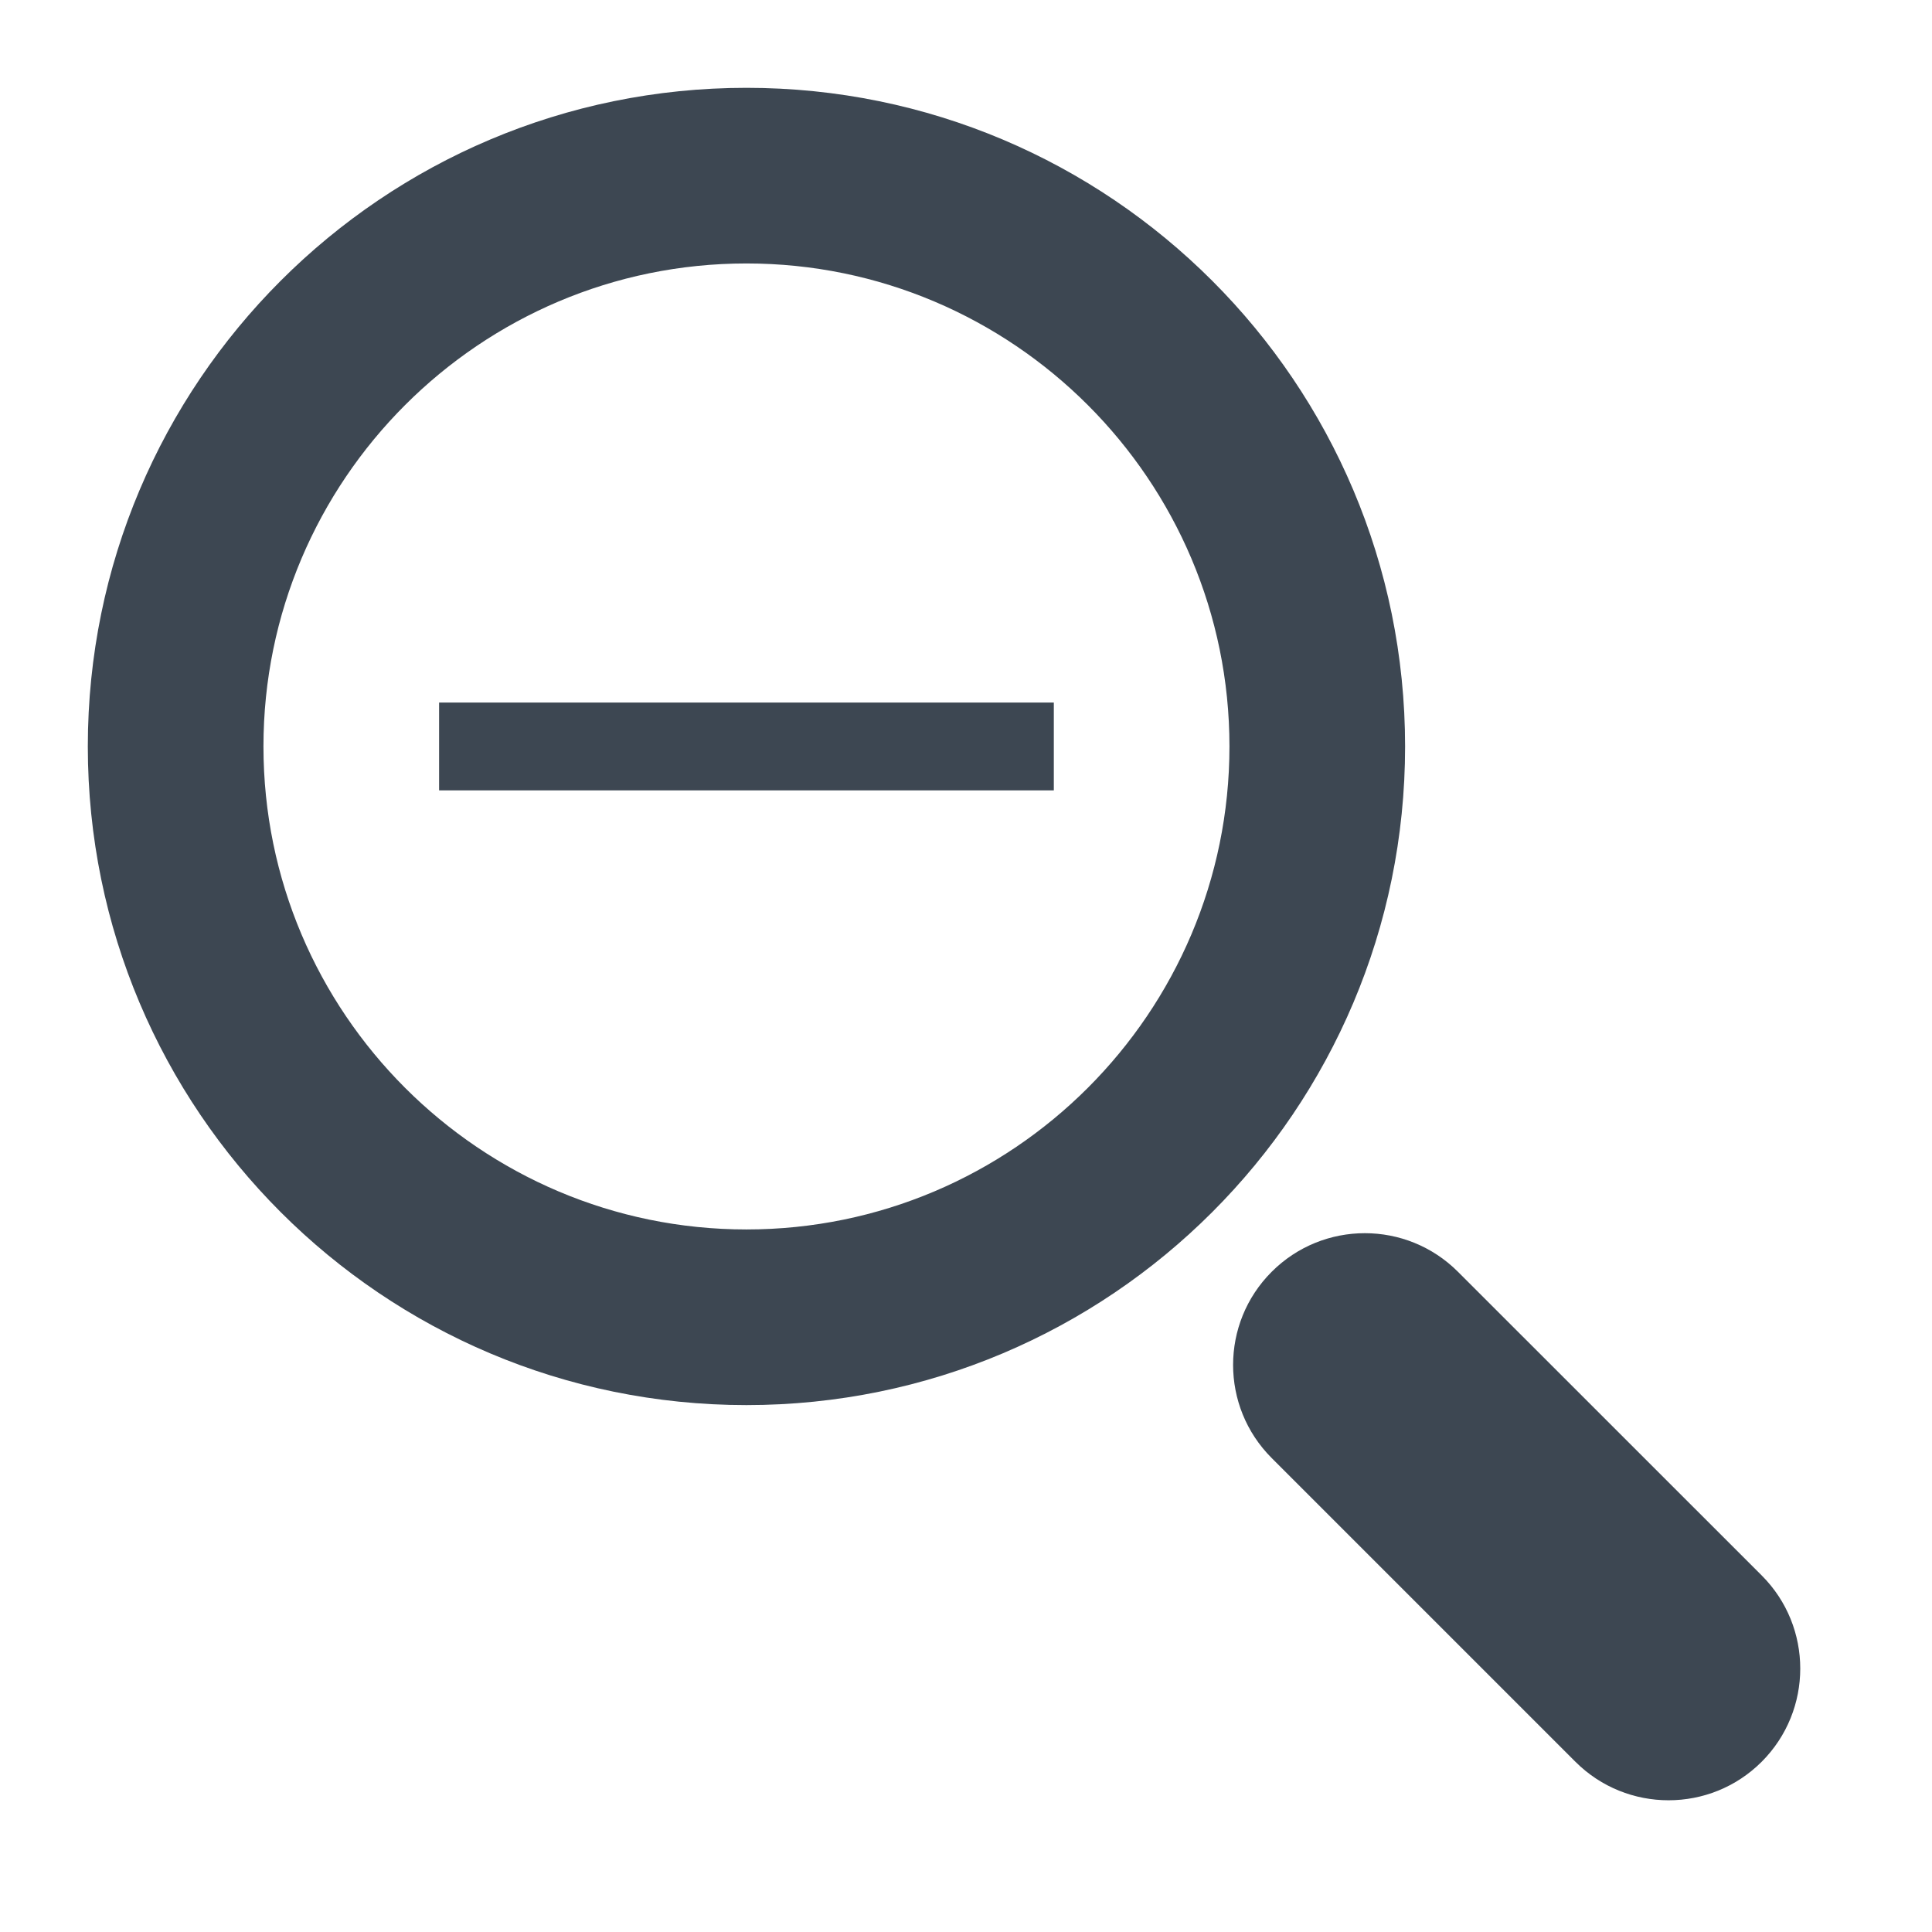
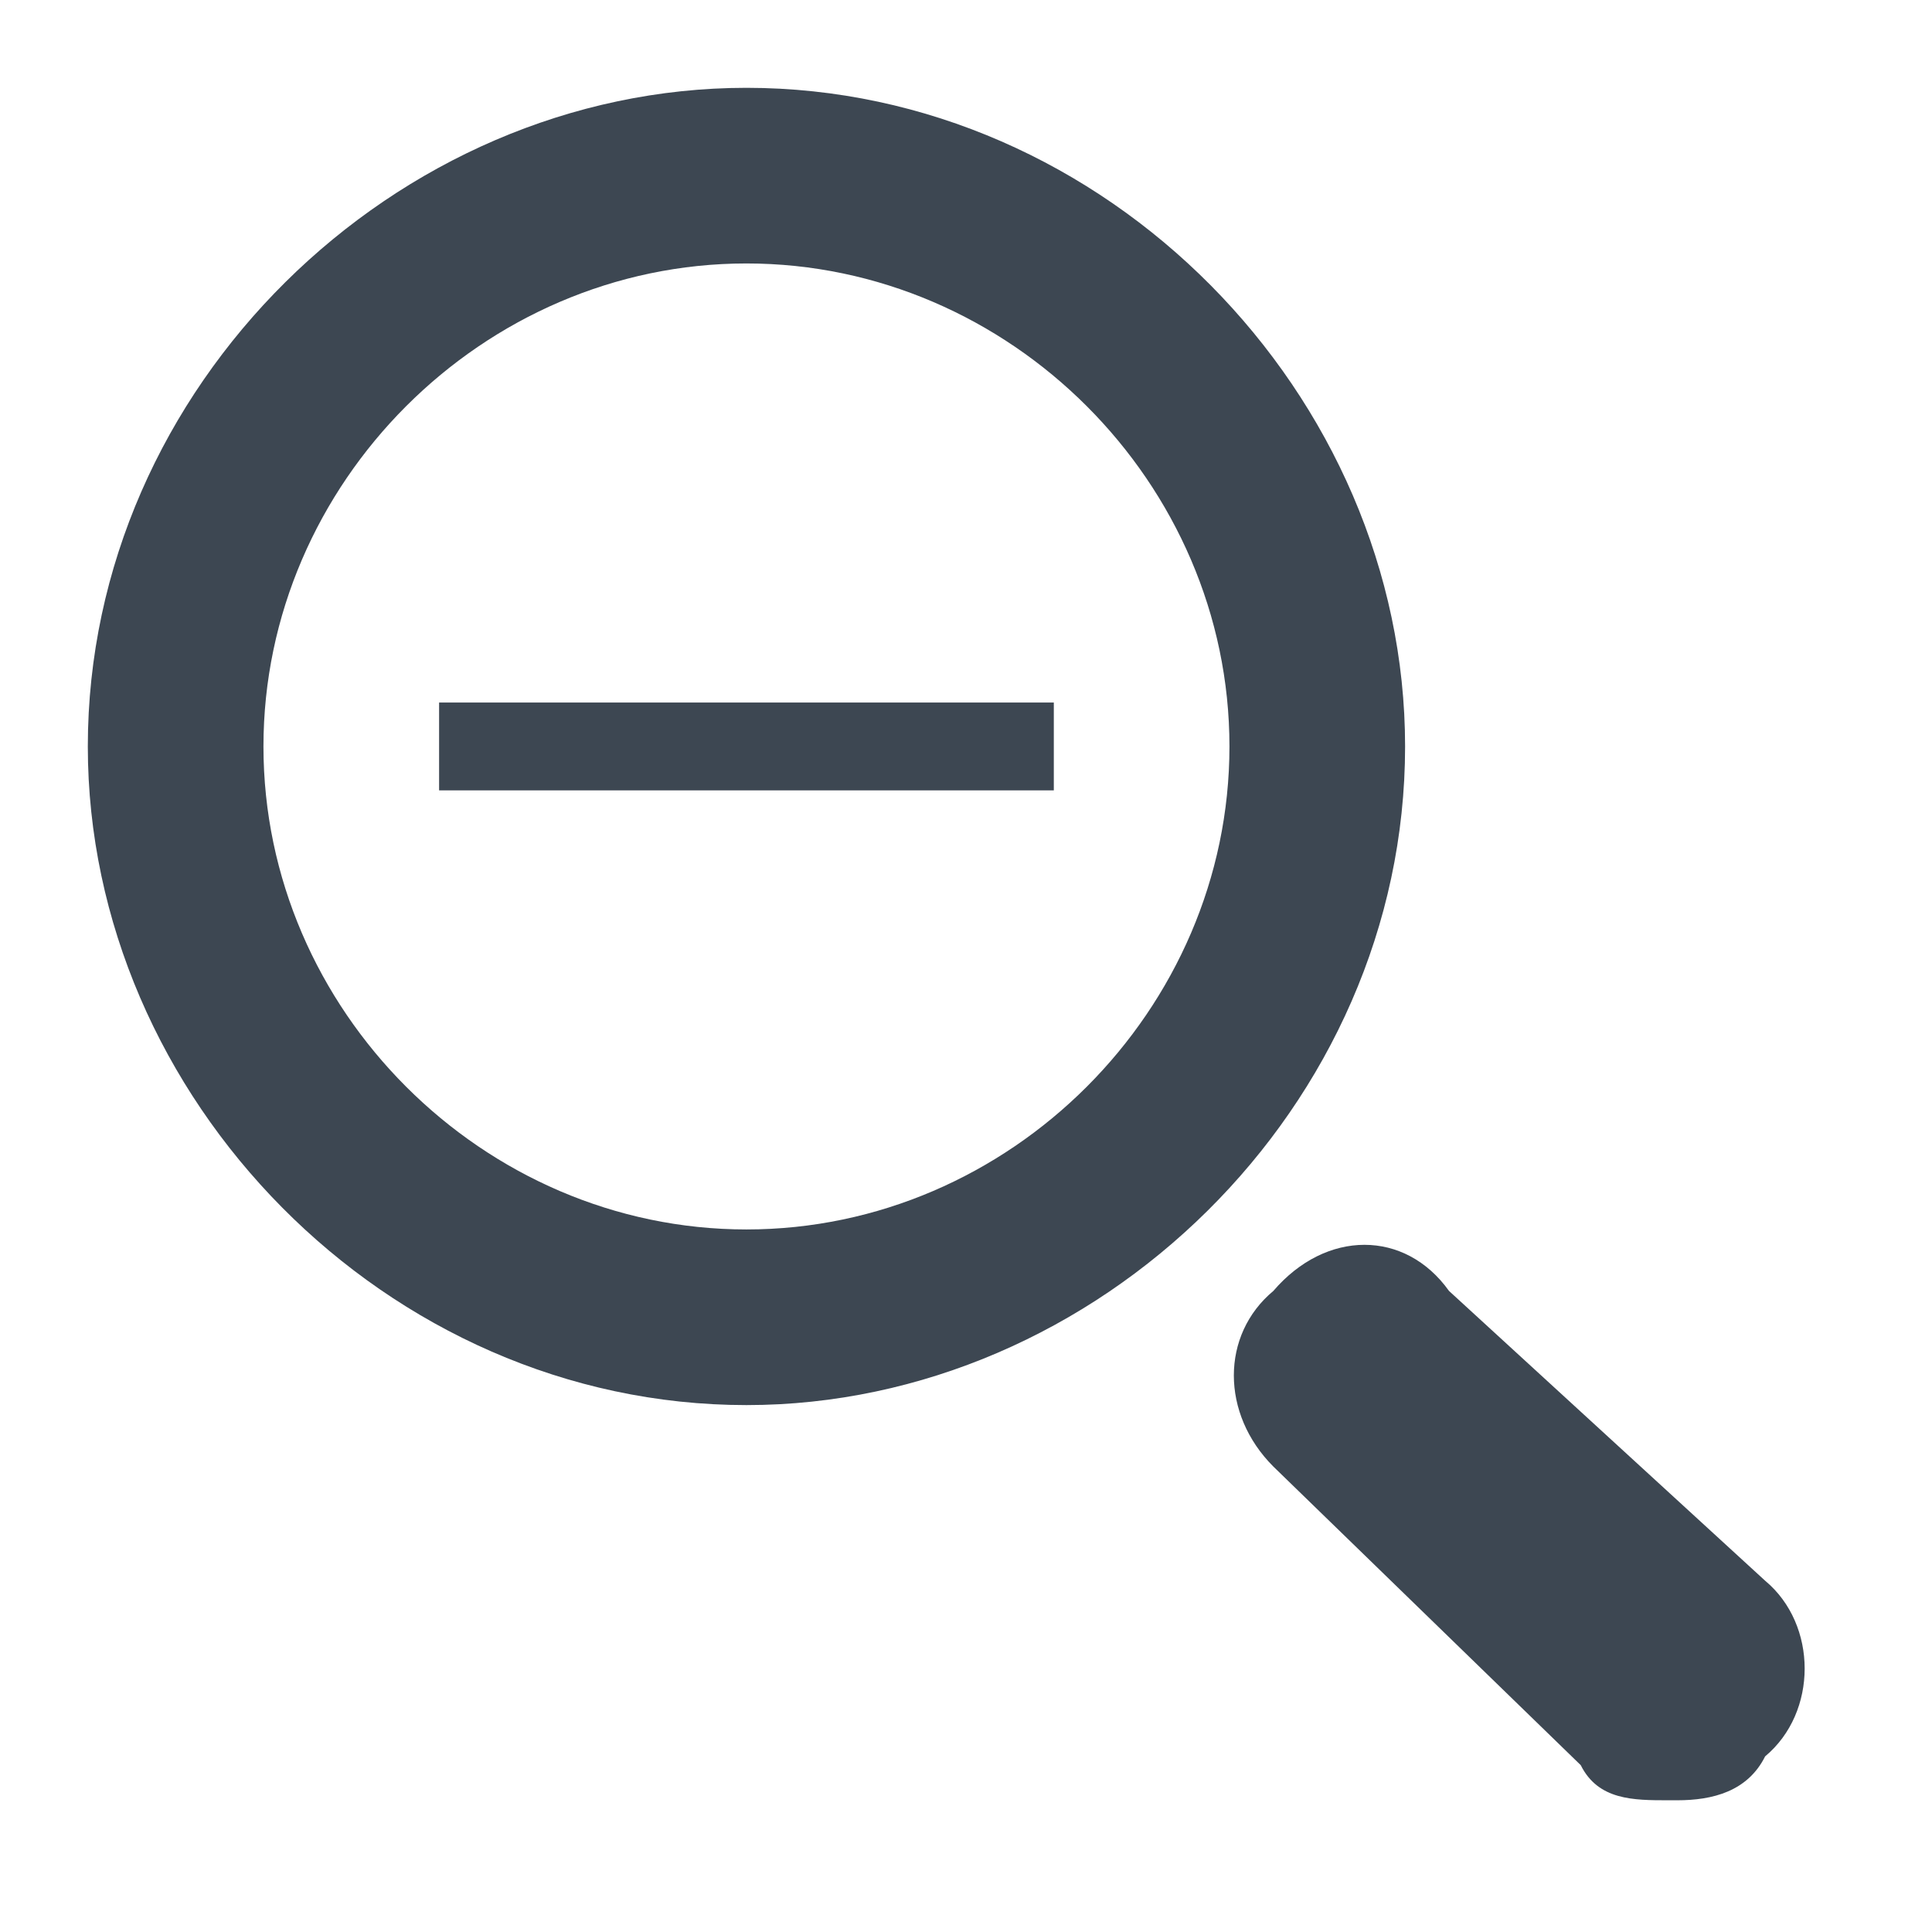
- <svg xmlns="http://www.w3.org/2000/svg" width="22px" height="22px" viewBox="0 0 22 22" version="1.1">
-   <defs />
-   <g id="22px" stroke="none" stroke-width="1" fill="none" fill-rule="evenodd">
-     <g id="icon-zoom-out-22px" fill="#3D4752">
-       <path d="M8.5,3 C11.533,3 14,5.467 14,8.5 C14,11.533 11.533,14 8.5,14 C5.467,14 3,11.533 3,8.5 C3,5.467 5.467,3 8.5,3 M8.5,1 C4.358,1 1,4.358 1,8.5 C1,12.642 4.358,16 8.5,16 C12.642,16 16,12.642 16,8.5 C16,4.358 12.642,1 8.5,1" id="Fill-1" />
-       <path d="M5,8 L5,9 L12,9 L12,8 L5,8 Z" id="Fill-2-Copy" />
-       <path d="M19,20.5 C18.616,20.5 18.232,20.354 17.939,20.061 L14.481,16.603 C13.895,16.017 13.895,15.068 14.481,14.482 C15.067,13.896 16.016,13.896 16.602,14.482 L20.061,17.94 C20.646,18.525 20.646,19.475 20.061,20.061 C19.768,20.354 19.384,20.5 19,20.5" id="Fill-2" />
-     </g>
+ <svg xmlns="http://www.w3.org/2000/svg" width="22" height="22">
+   <g fill="#3D4752" fill-rule="evenodd">
+     <path d="M8.5 3c3 0 5.5 2.5 5.5 5.5S11.5 14 8.5 14 3 11.5 3 8.5 5.5 3 8.5 3m0-2C4.5 1 1 4.4 1 8.5c0 4 3.4 7.5 7.5 7.5 4 0 7.5-3.4 7.5-7.5 0-4-3.4-7.5-7.5-7.5" />
+     <path d="M5 8v1h7V8H5zM19 20.5c-.4 0-.8 0-1-.4l-3.5-3.4c-.6-.6-.6-1.5 0-2 .6-.7 1.5-.7 2 0l3.6 3.3c.6.5.6 1.5 0 2-.2.4-.6.5-1 .5" />
  </g>
</svg>
